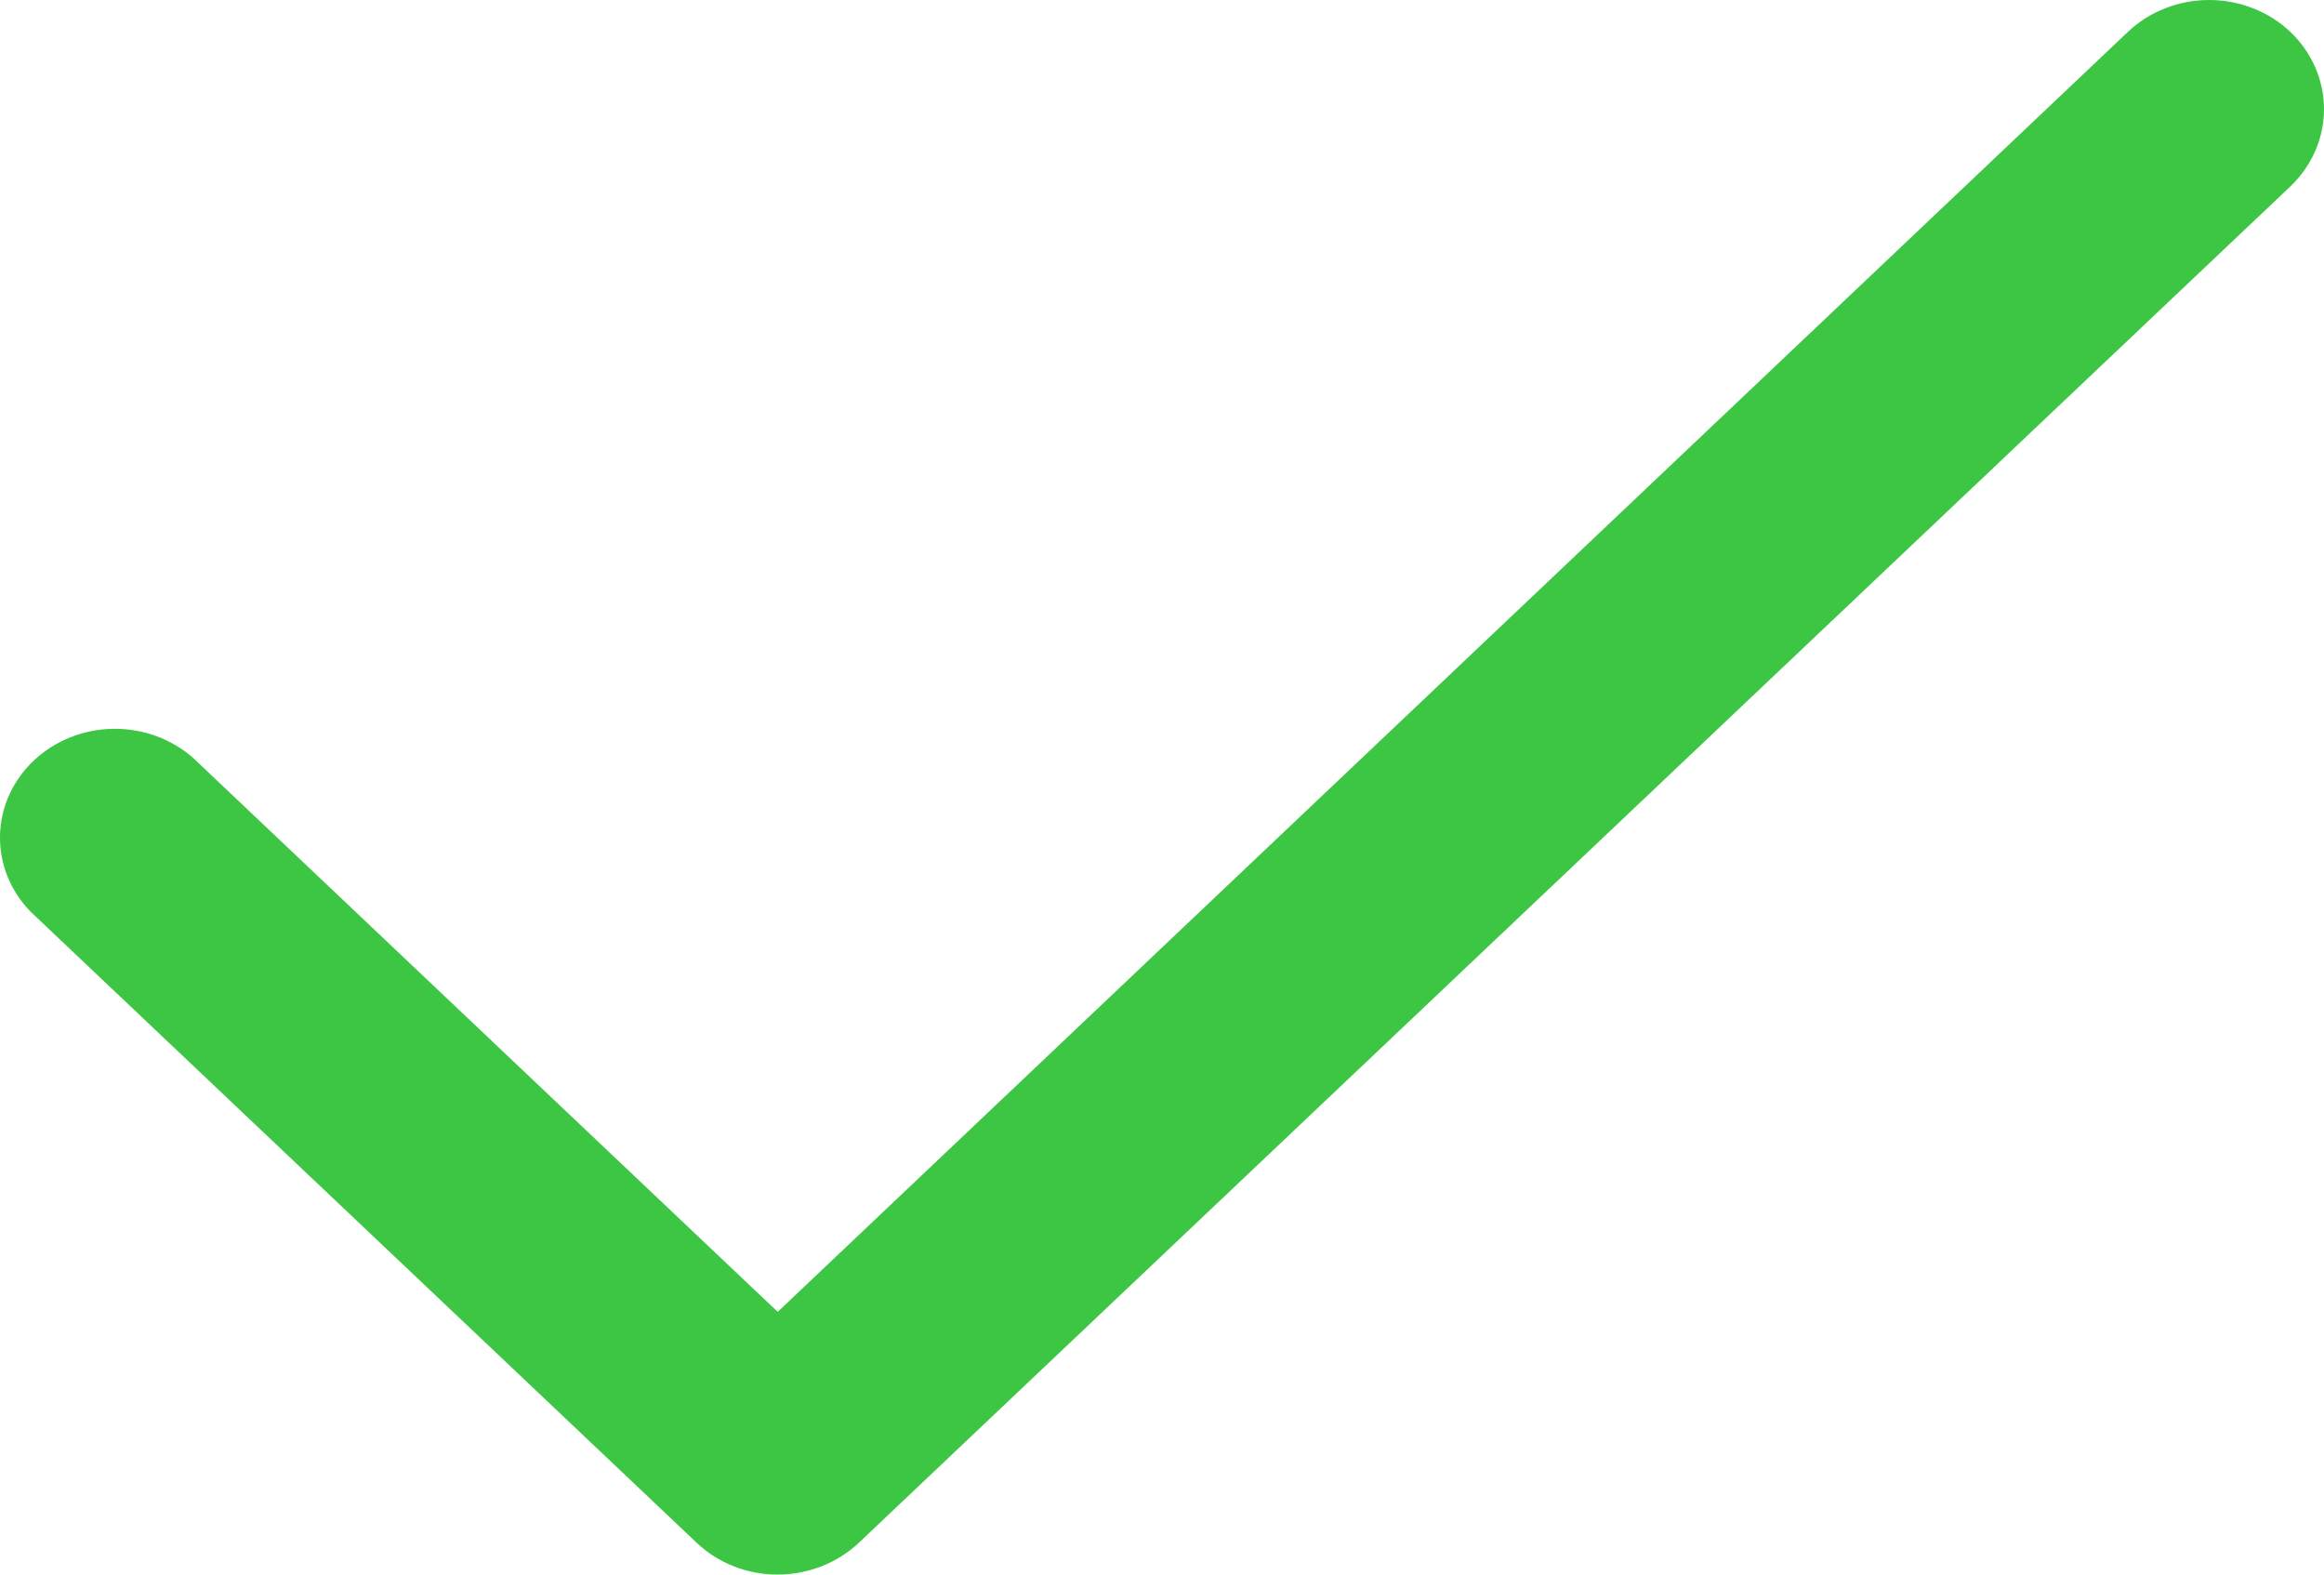
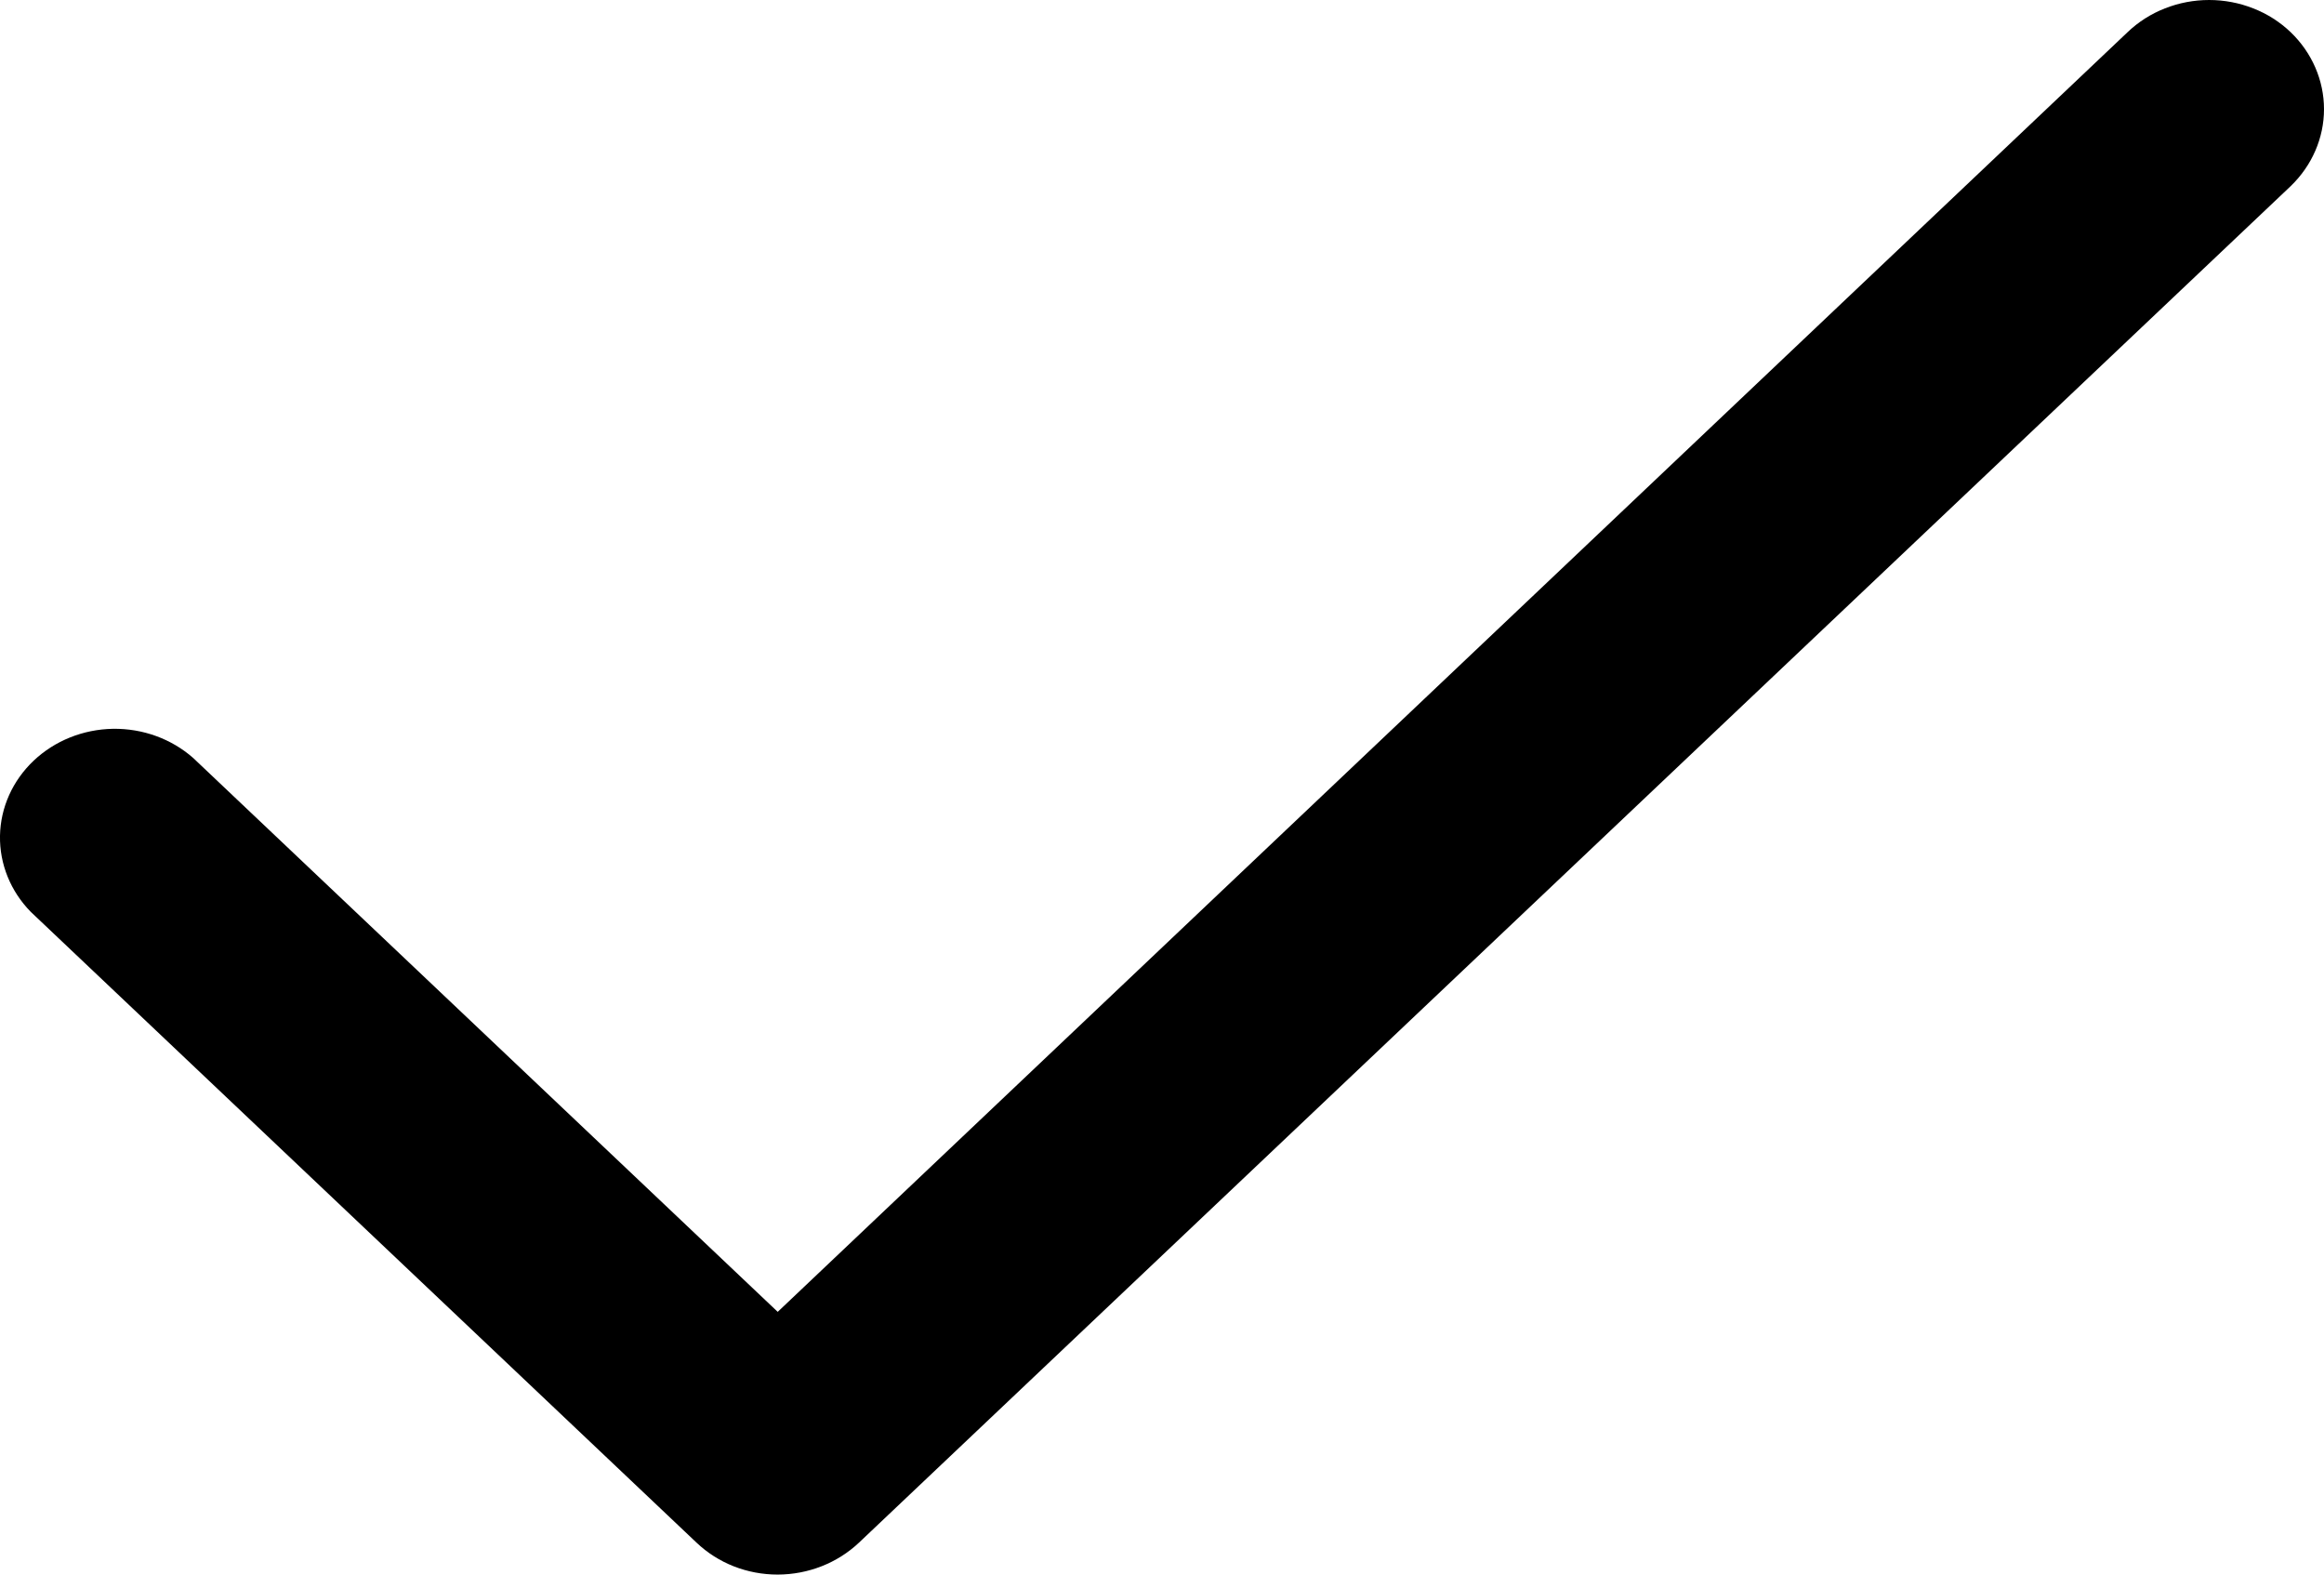
- <svg xmlns="http://www.w3.org/2000/svg" width="31" height="21" viewBox="0 0 31 21" fill="none">
-   <path d="M30.556 0.43C30.413 0.293 30.244 0.185 30.057 0.112C29.87 0.038 29.67 0 29.468 0C29.265 0 29.065 0.038 28.878 0.112C28.691 0.185 28.522 0.293 28.379 0.43L10.374 17.496L2.578 10.11C2.287 9.853 1.903 9.714 1.506 9.72C1.109 9.727 0.73 9.879 0.449 10.145C0.168 10.411 0.007 10.77 0 11.146C-0.007 11.523 0.141 11.887 0.411 12.162L9.291 20.574C9.433 20.709 9.602 20.817 9.788 20.89C9.974 20.963 10.173 21 10.374 21C10.781 20.999 11.17 20.846 11.458 20.574L30.556 2.482C30.84 2.208 31 1.84 31 1.456C31 1.072 30.84 0.703 30.556 0.43Z" fill="#3DC644" />
+ <svg xmlns="http://www.w3.org/2000/svg" width="31" height="21" viewBox="0 0 31 21">
+   <path d="M30.556 0.43C30.413 0.293 30.244 0.185 30.057 0.112C29.87 0.038 29.67 0 29.468 0C29.265 0 29.065 0.038 28.878 0.112C28.691 0.185 28.522 0.293 28.379 0.43L10.374 17.496L2.578 10.11C2.287 9.853 1.903 9.714 1.506 9.72C1.109 9.727 0.73 9.879 0.449 10.145C0.168 10.411 0.007 10.77 0 11.146C-0.007 11.523 0.141 11.887 0.411 12.162L9.291 20.574C9.433 20.709 9.602 20.817 9.788 20.89C9.974 20.963 10.173 21 10.374 21C10.781 20.999 11.17 20.846 11.458 20.574L30.556 2.482C30.84 2.208 31 1.84 31 1.456C31 1.072 30.84 0.703 30.556 0.43Z" />
</svg>
